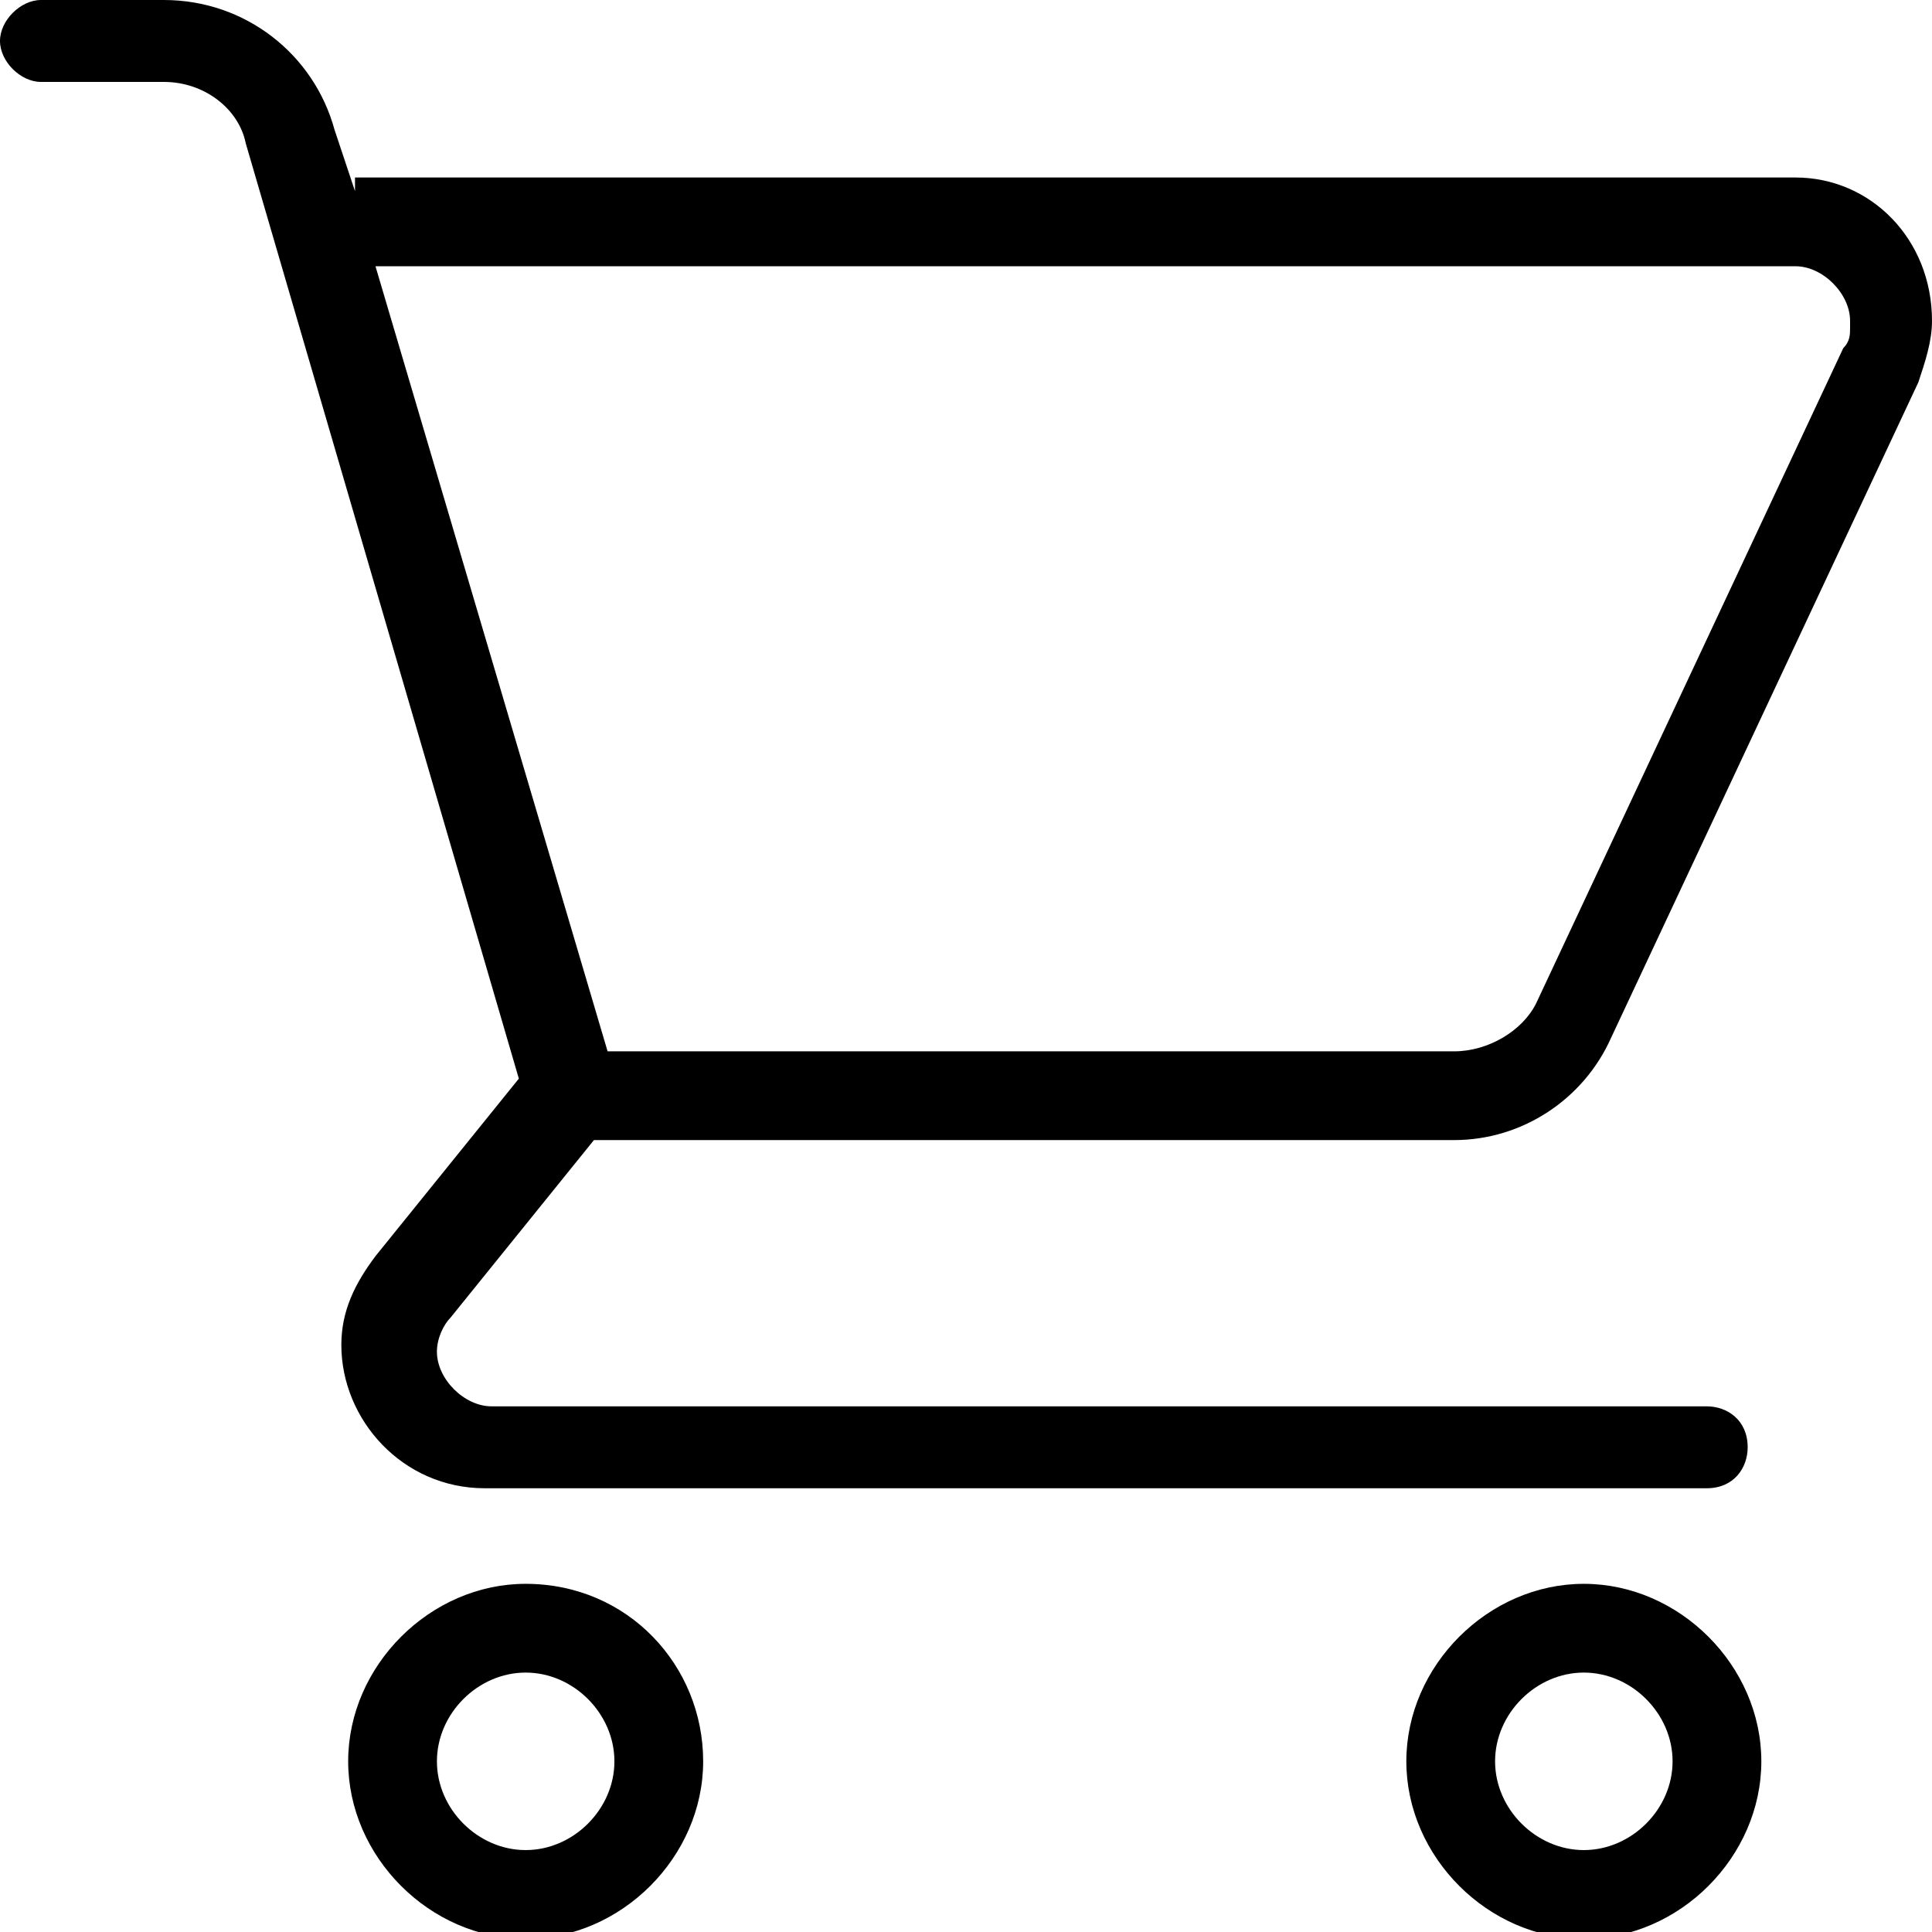
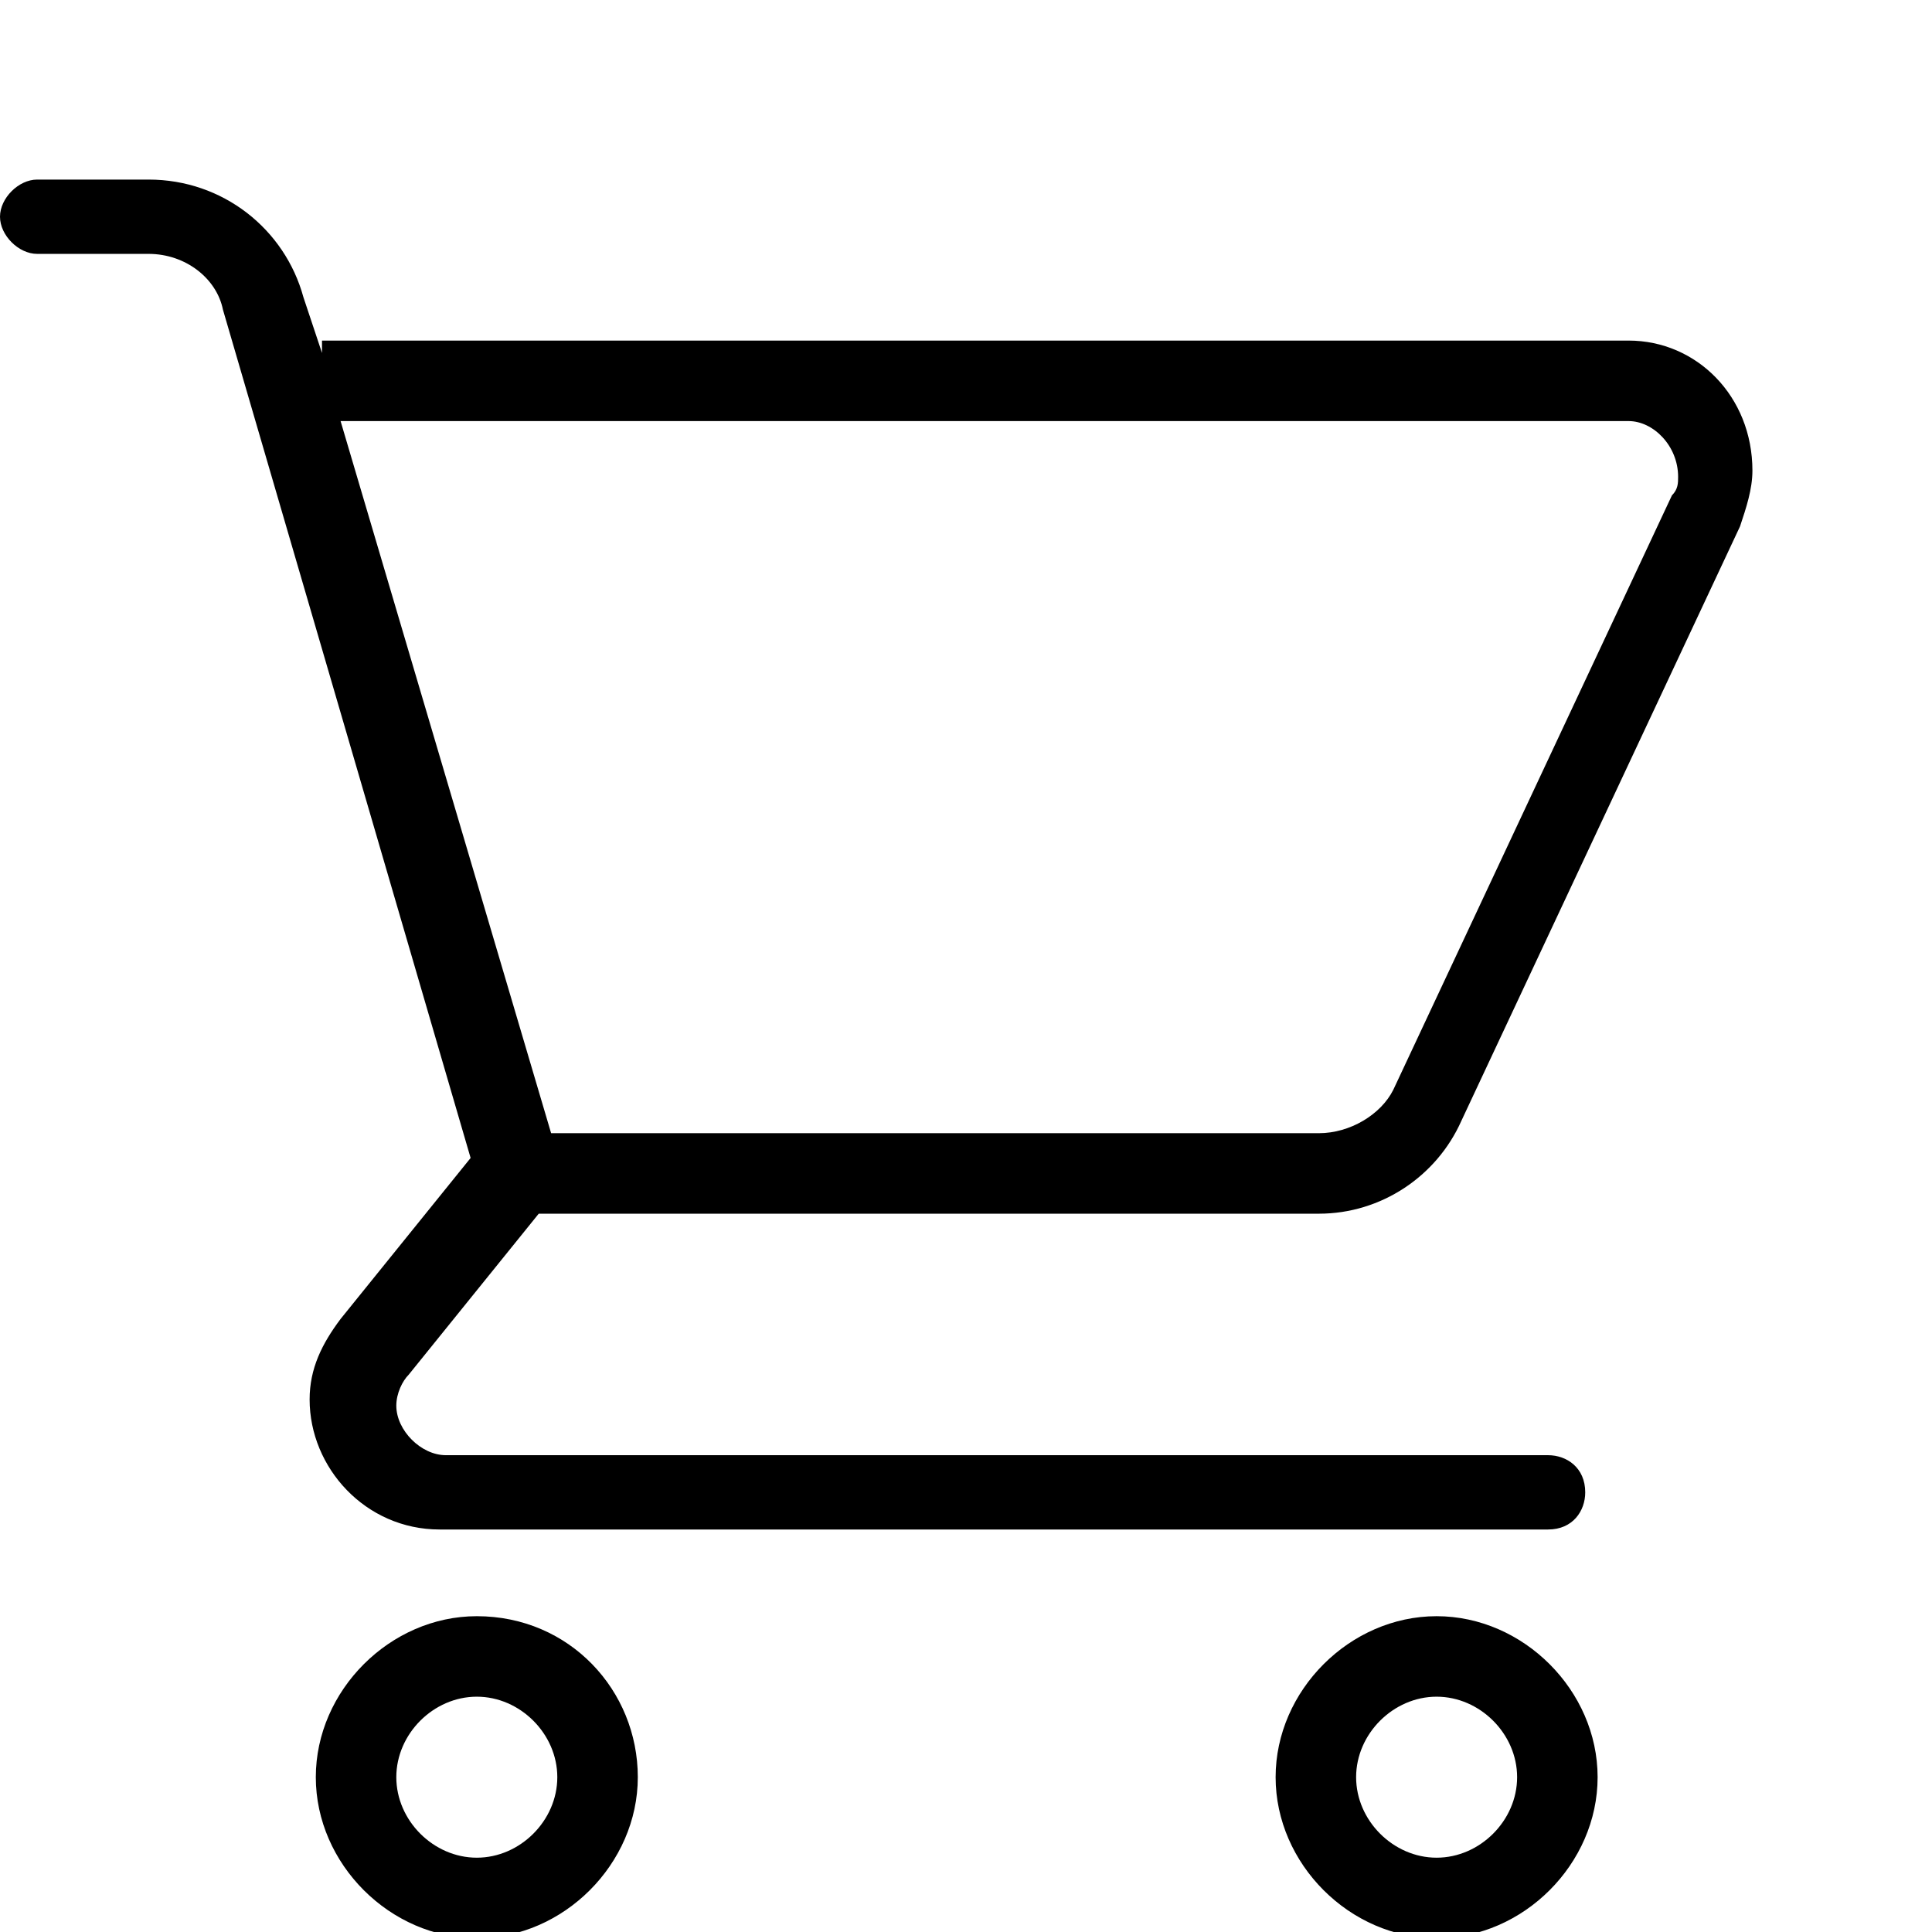
- <svg xmlns="http://www.w3.org/2000/svg" version="1.1" id="Layer_1" x="0px" y="0px" viewBox="0 0 28.3 28.3" style="enable-background:new 0 0 28.3 28.3;" xml:space="preserve">
+ <svg xmlns="http://www.w3.org/2000/svg" version="1.1" id="Layer_1" x="0px" y="0px" viewBox="0 0 31.2 31.2" style="enable-background:new 0 0 31.2 31.2;" xml:space="preserve">
  <g>
    <g>
      <g>
-         <path d="M26.3,2.6H5.2v0.2L4.9,1.9C4.6,0.8,3.6,0,2.4,0H0.6C0.3,0,0,0.3,0,0.6s0.3,0.6,0.6,0.6h1.8c0.6,0,1.1,0.4,1.2,0.9l4,13.7     l-2.1,2.6c-0.3,0.4-0.5,0.8-0.5,1.3c0,1.1,0.9,2.1,2.1,2.1h17.9c0.4,0,0.6-0.3,0.6-0.6c0-0.4-0.3-0.6-0.6-0.6H7.2     c-0.4,0-0.8-0.4-0.8-0.8c0-0.2,0.1-0.4,0.2-0.5l2.1-2.6h12.6c1,0,1.9-0.6,2.3-1.5l4.5-9.6c0.1-0.3,0.2-0.6,0.2-0.9V4.7     C28.3,3.5,27.4,2.6,26.3,2.6z M27.1,4.8c0,0.1,0,0.2-0.1,0.3l-4.5,9.6c-0.2,0.4-0.7,0.7-1.2,0.7H8.9L5.5,3.9h20.8     c0.4,0,0.8,0.4,0.8,0.8V4.8z" />
-         <path d="M7.7,23.2c-1.4,0-2.6,1.2-2.6,2.6s1.2,2.6,2.6,2.6s2.6-1.2,2.6-2.6S9.2,23.2,7.7,23.2z M7.7,27.1c-0.7,0-1.3-0.6-1.3-1.3     s0.6-1.3,1.3-1.3S9,25.1,9,25.8C9,26.5,8.4,27.1,7.7,27.1z" />
-         <path d="M23.2,23.2c-1.4,0-2.6,1.2-2.6,2.6s1.2,2.6,2.6,2.6s2.6-1.2,2.6-2.6S24.6,23.2,23.2,23.2z M23.2,27.1     c-0.7,0-1.3-0.6-1.3-1.3s0.6-1.3,1.3-1.3s1.3,0.6,1.3,1.3S23.9,27.1,23.2,27.1z" />
+         <path d="M26.3,5.5H5.2v0.2L4.9,4.8C4.6,3.7,3.6,2.9,2.4,2.9H0.6C0.3,2.9,0,3.2,0,3.5s0.3,0.6,0.6,0.6h1.8C3,4.1,3.5,4.5,3.6,5     l4,13.7l-2.1,2.6C5.2,21.7,5,22.1,5,22.6c0,1.1,0.9,2.1,2.1,2.1H25c0.4,0,0.6-0.3,0.6-0.6c0-0.4-0.3-0.6-0.6-0.6H7.2     c-0.4,0-0.8-0.4-0.8-0.8c0-0.2,0.1-0.4,0.2-0.5l2.1-2.6h12.6c1,0,1.9-0.6,2.3-1.5l4.5-9.6c0.1-0.3,0.2-0.6,0.2-0.9v0     C28.3,6.4,27.4,5.5,26.3,5.5z M27.1,7.7c0,0.1,0,0.2-0.1,0.3l-4.5,9.6c-0.2,0.4-0.7,0.7-1.2,0.7H8.9L5.5,6.8h20.8     C26.7,6.8,27.1,7.2,27.1,7.7C27.1,7.6,27.1,7.7,27.1,7.7z" />
+         <path d="M7.7,26.1c-1.4,0-2.6,1.2-2.6,2.6s1.2,2.6,2.6,2.6s2.6-1.2,2.6-2.6S9.2,26.1,7.7,26.1z M7.7,30c-0.7,0-1.3-0.6-1.3-1.3     s0.6-1.3,1.3-1.3S9,28,9,28.7C9,29.4,8.4,30,7.7,30z" />
+         <path d="M23.2,26.1c-1.4,0-2.6,1.2-2.6,2.6s1.2,2.6,2.6,2.6s2.6-1.2,2.6-2.6S24.6,26.1,23.2,26.1z M23.2,30     c-0.7,0-1.3-0.6-1.3-1.3s0.6-1.3,1.3-1.3s1.3,0.6,1.3,1.3S23.9,30,23.2,30z" />
      </g>
    </g>
  </g>
</svg>
